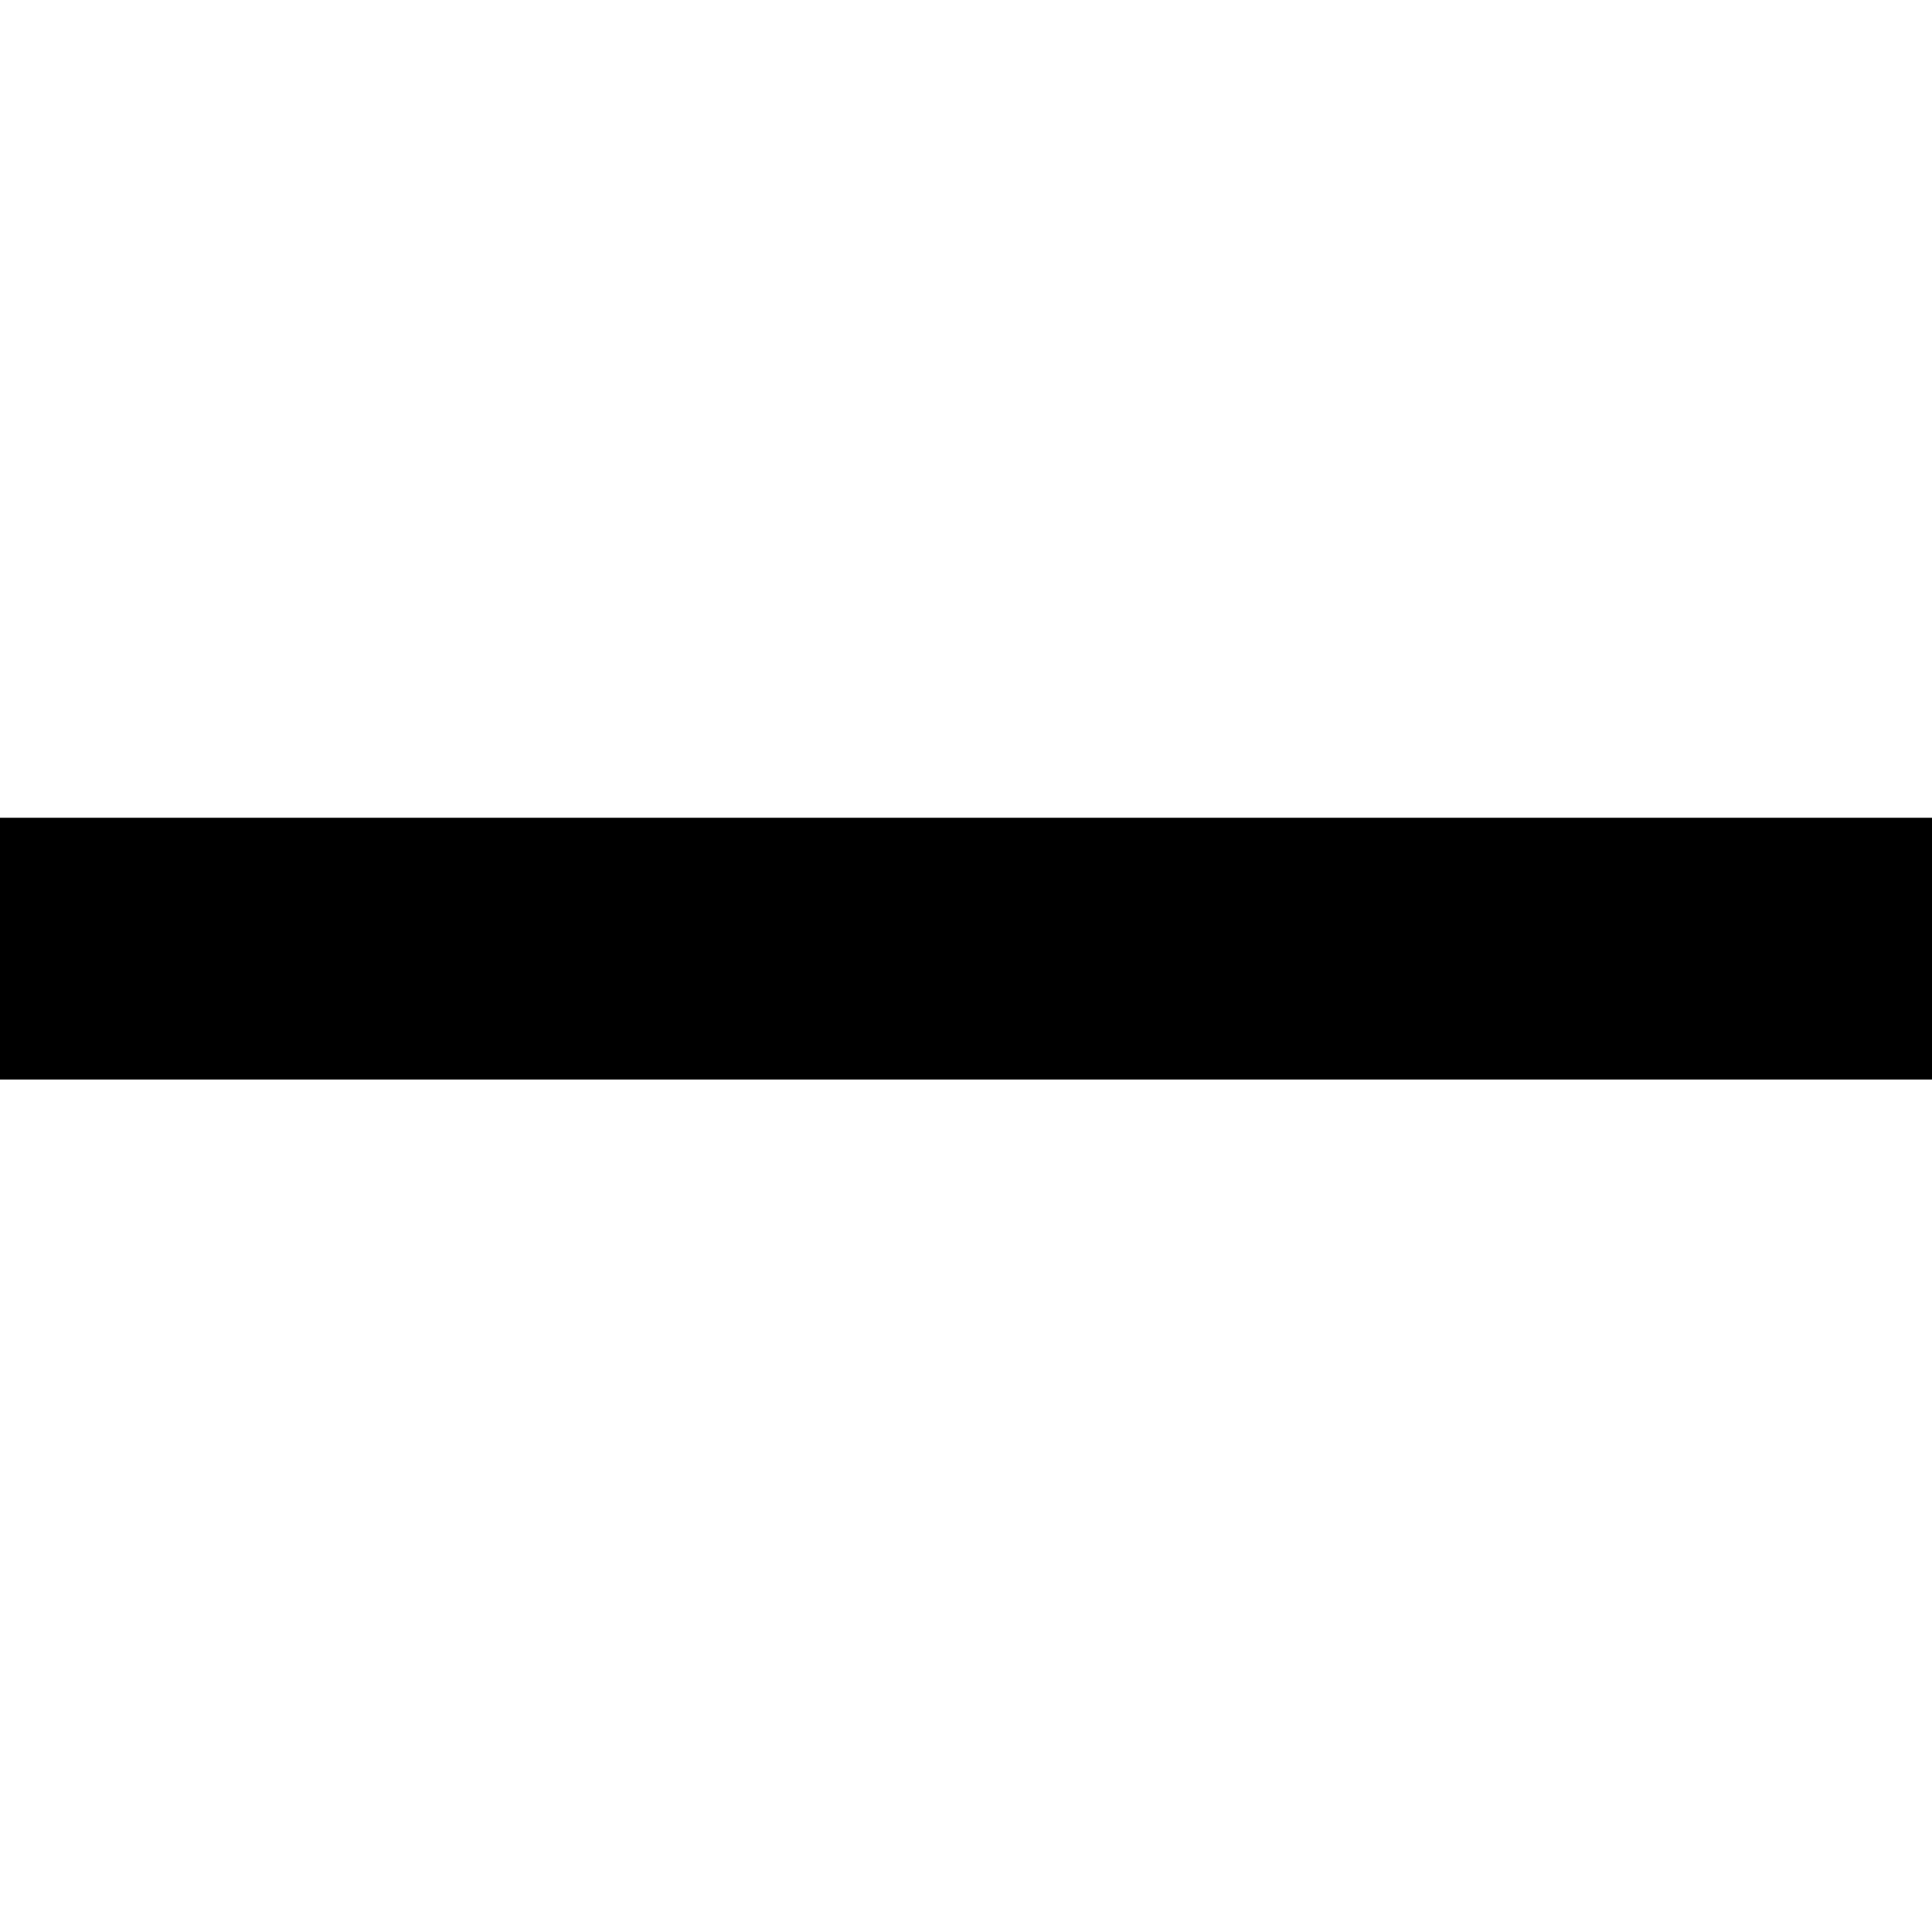
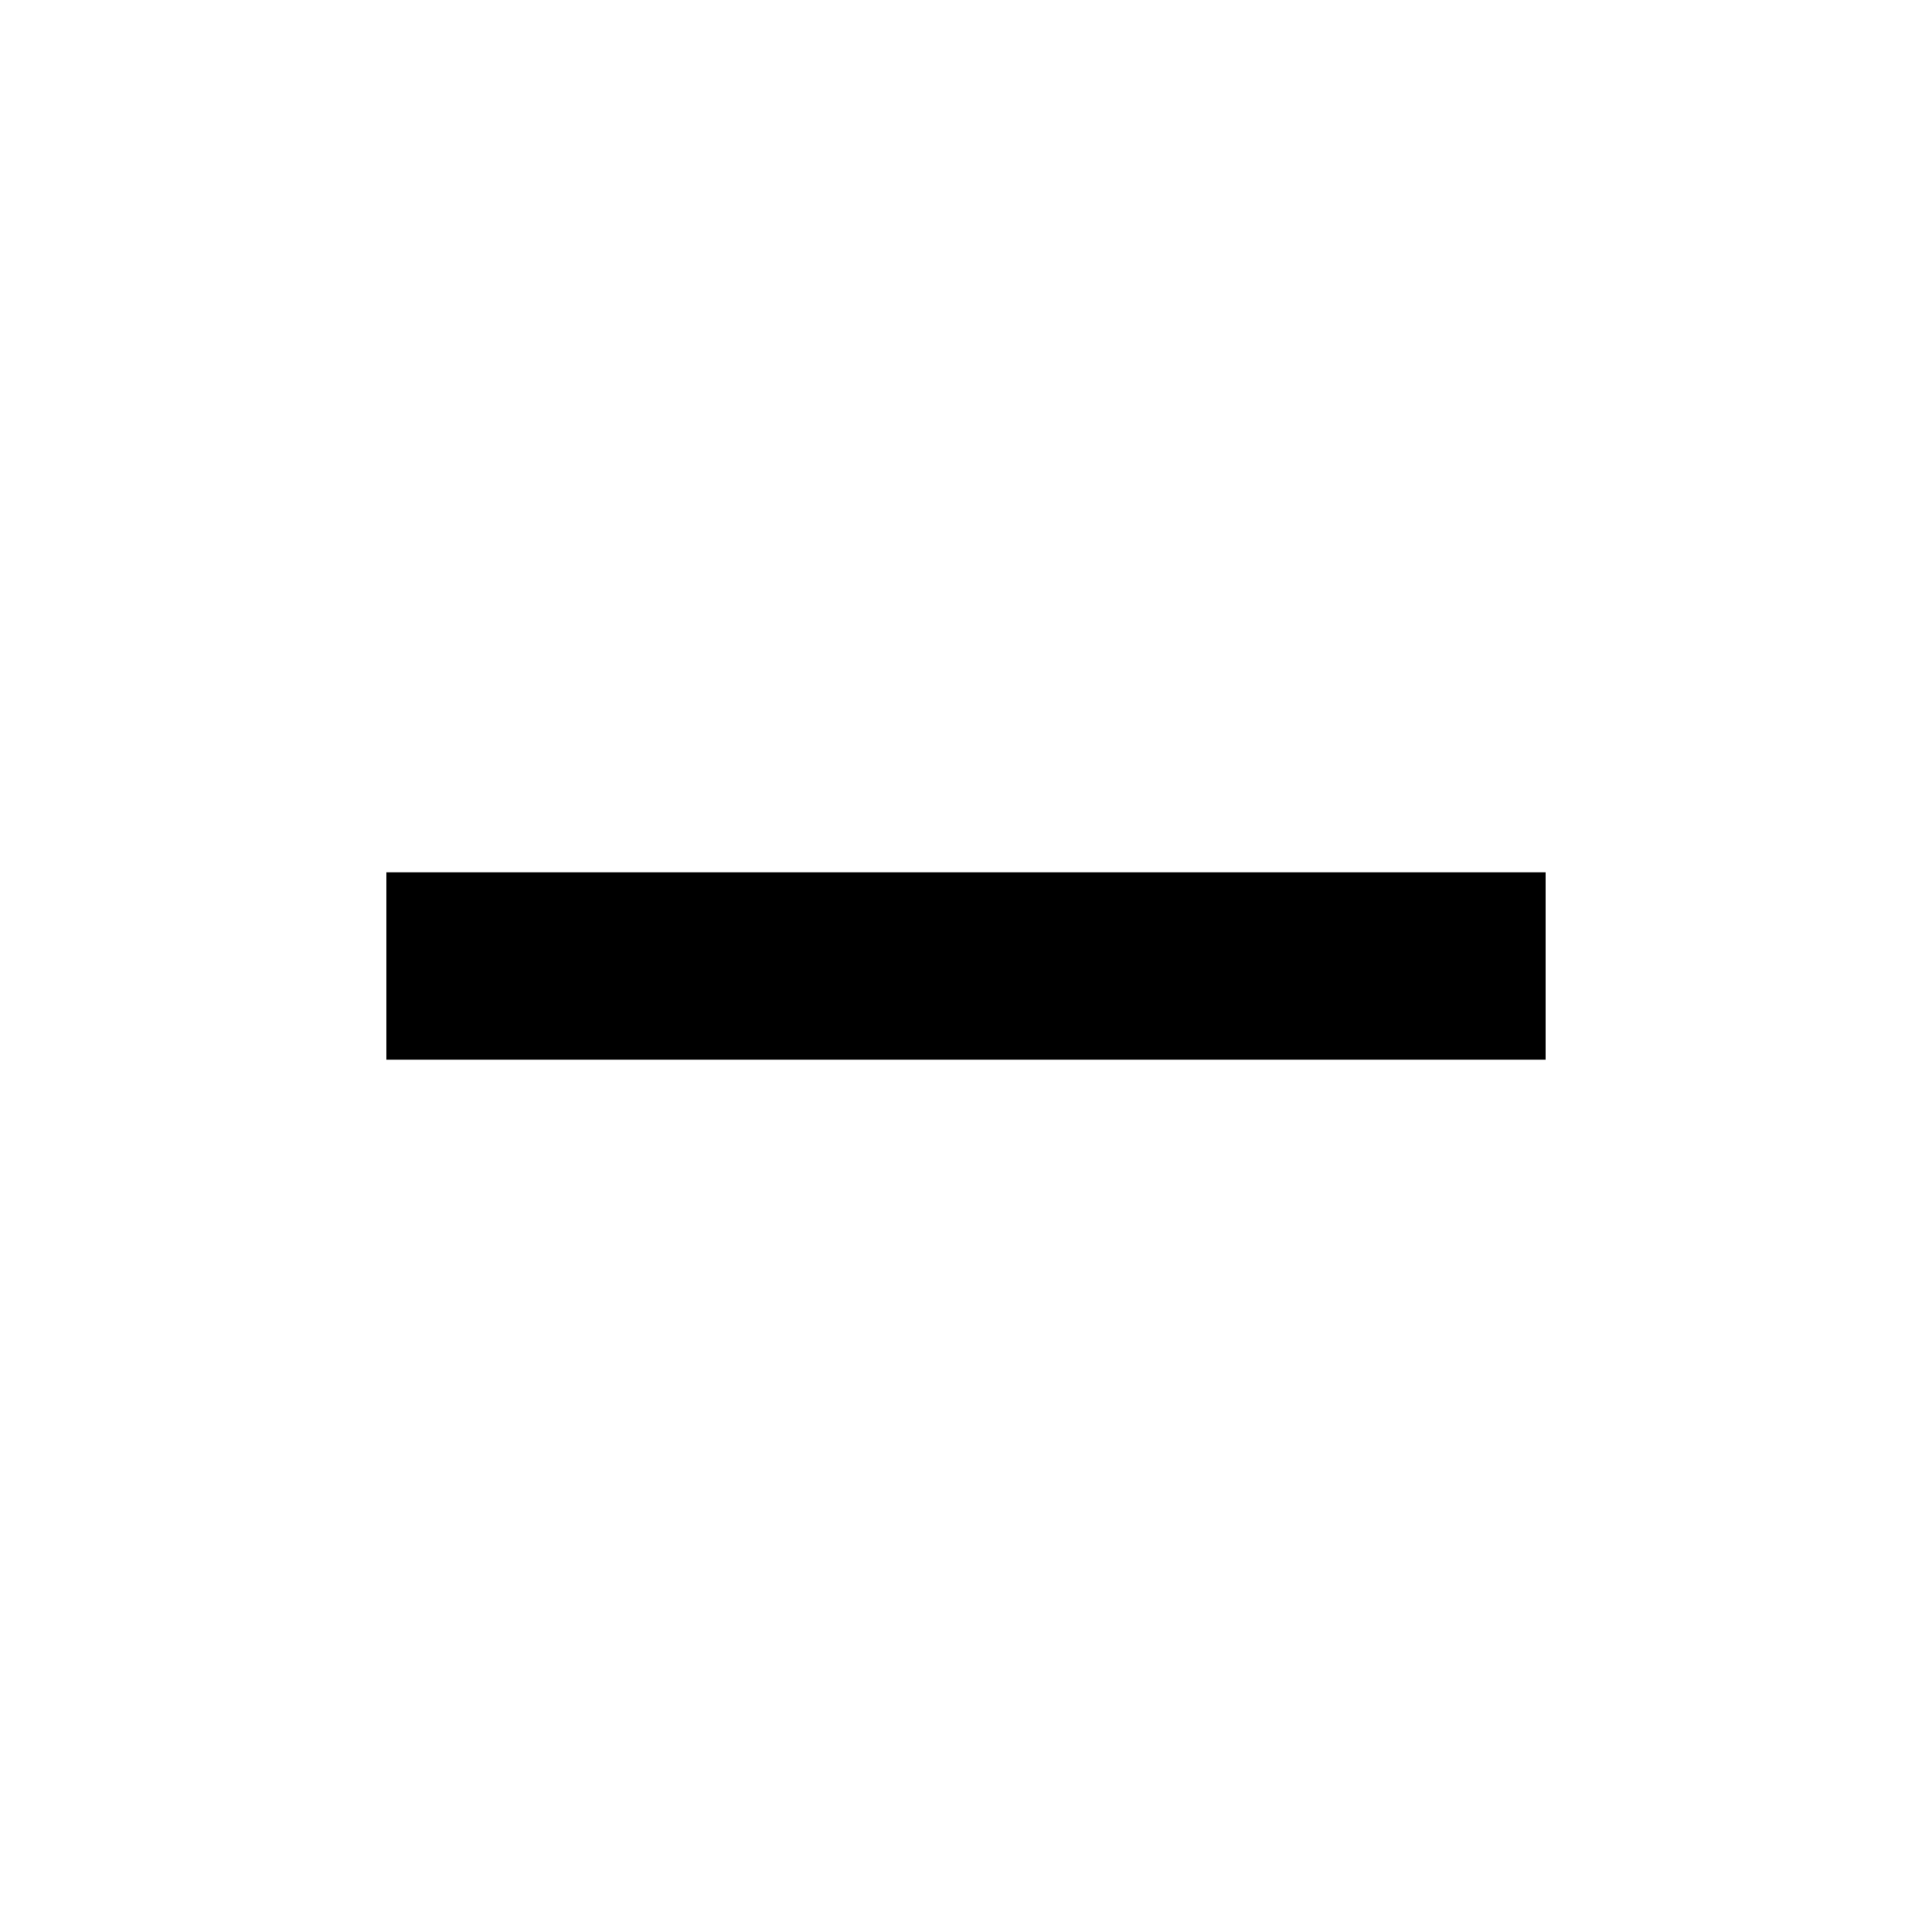
<svg xmlns="http://www.w3.org/2000/svg" width="2mm" height="2mm" version="1.1" viewBox="0 0 2 2">
-   <g transform="translate(-12.422 -12.681)">
-     <path d="m12.422 13.663h2" fill="none" stroke="#000" stroke-width=".271px" />
+   <g transform="matrix(.6 0 0 1 -7.0532 -12.663)" stroke-width=".194">
+     <path d="m12.422 13.663h2" fill="none" stroke="#000" stroke-width=".194" />
  </g>
</svg>
